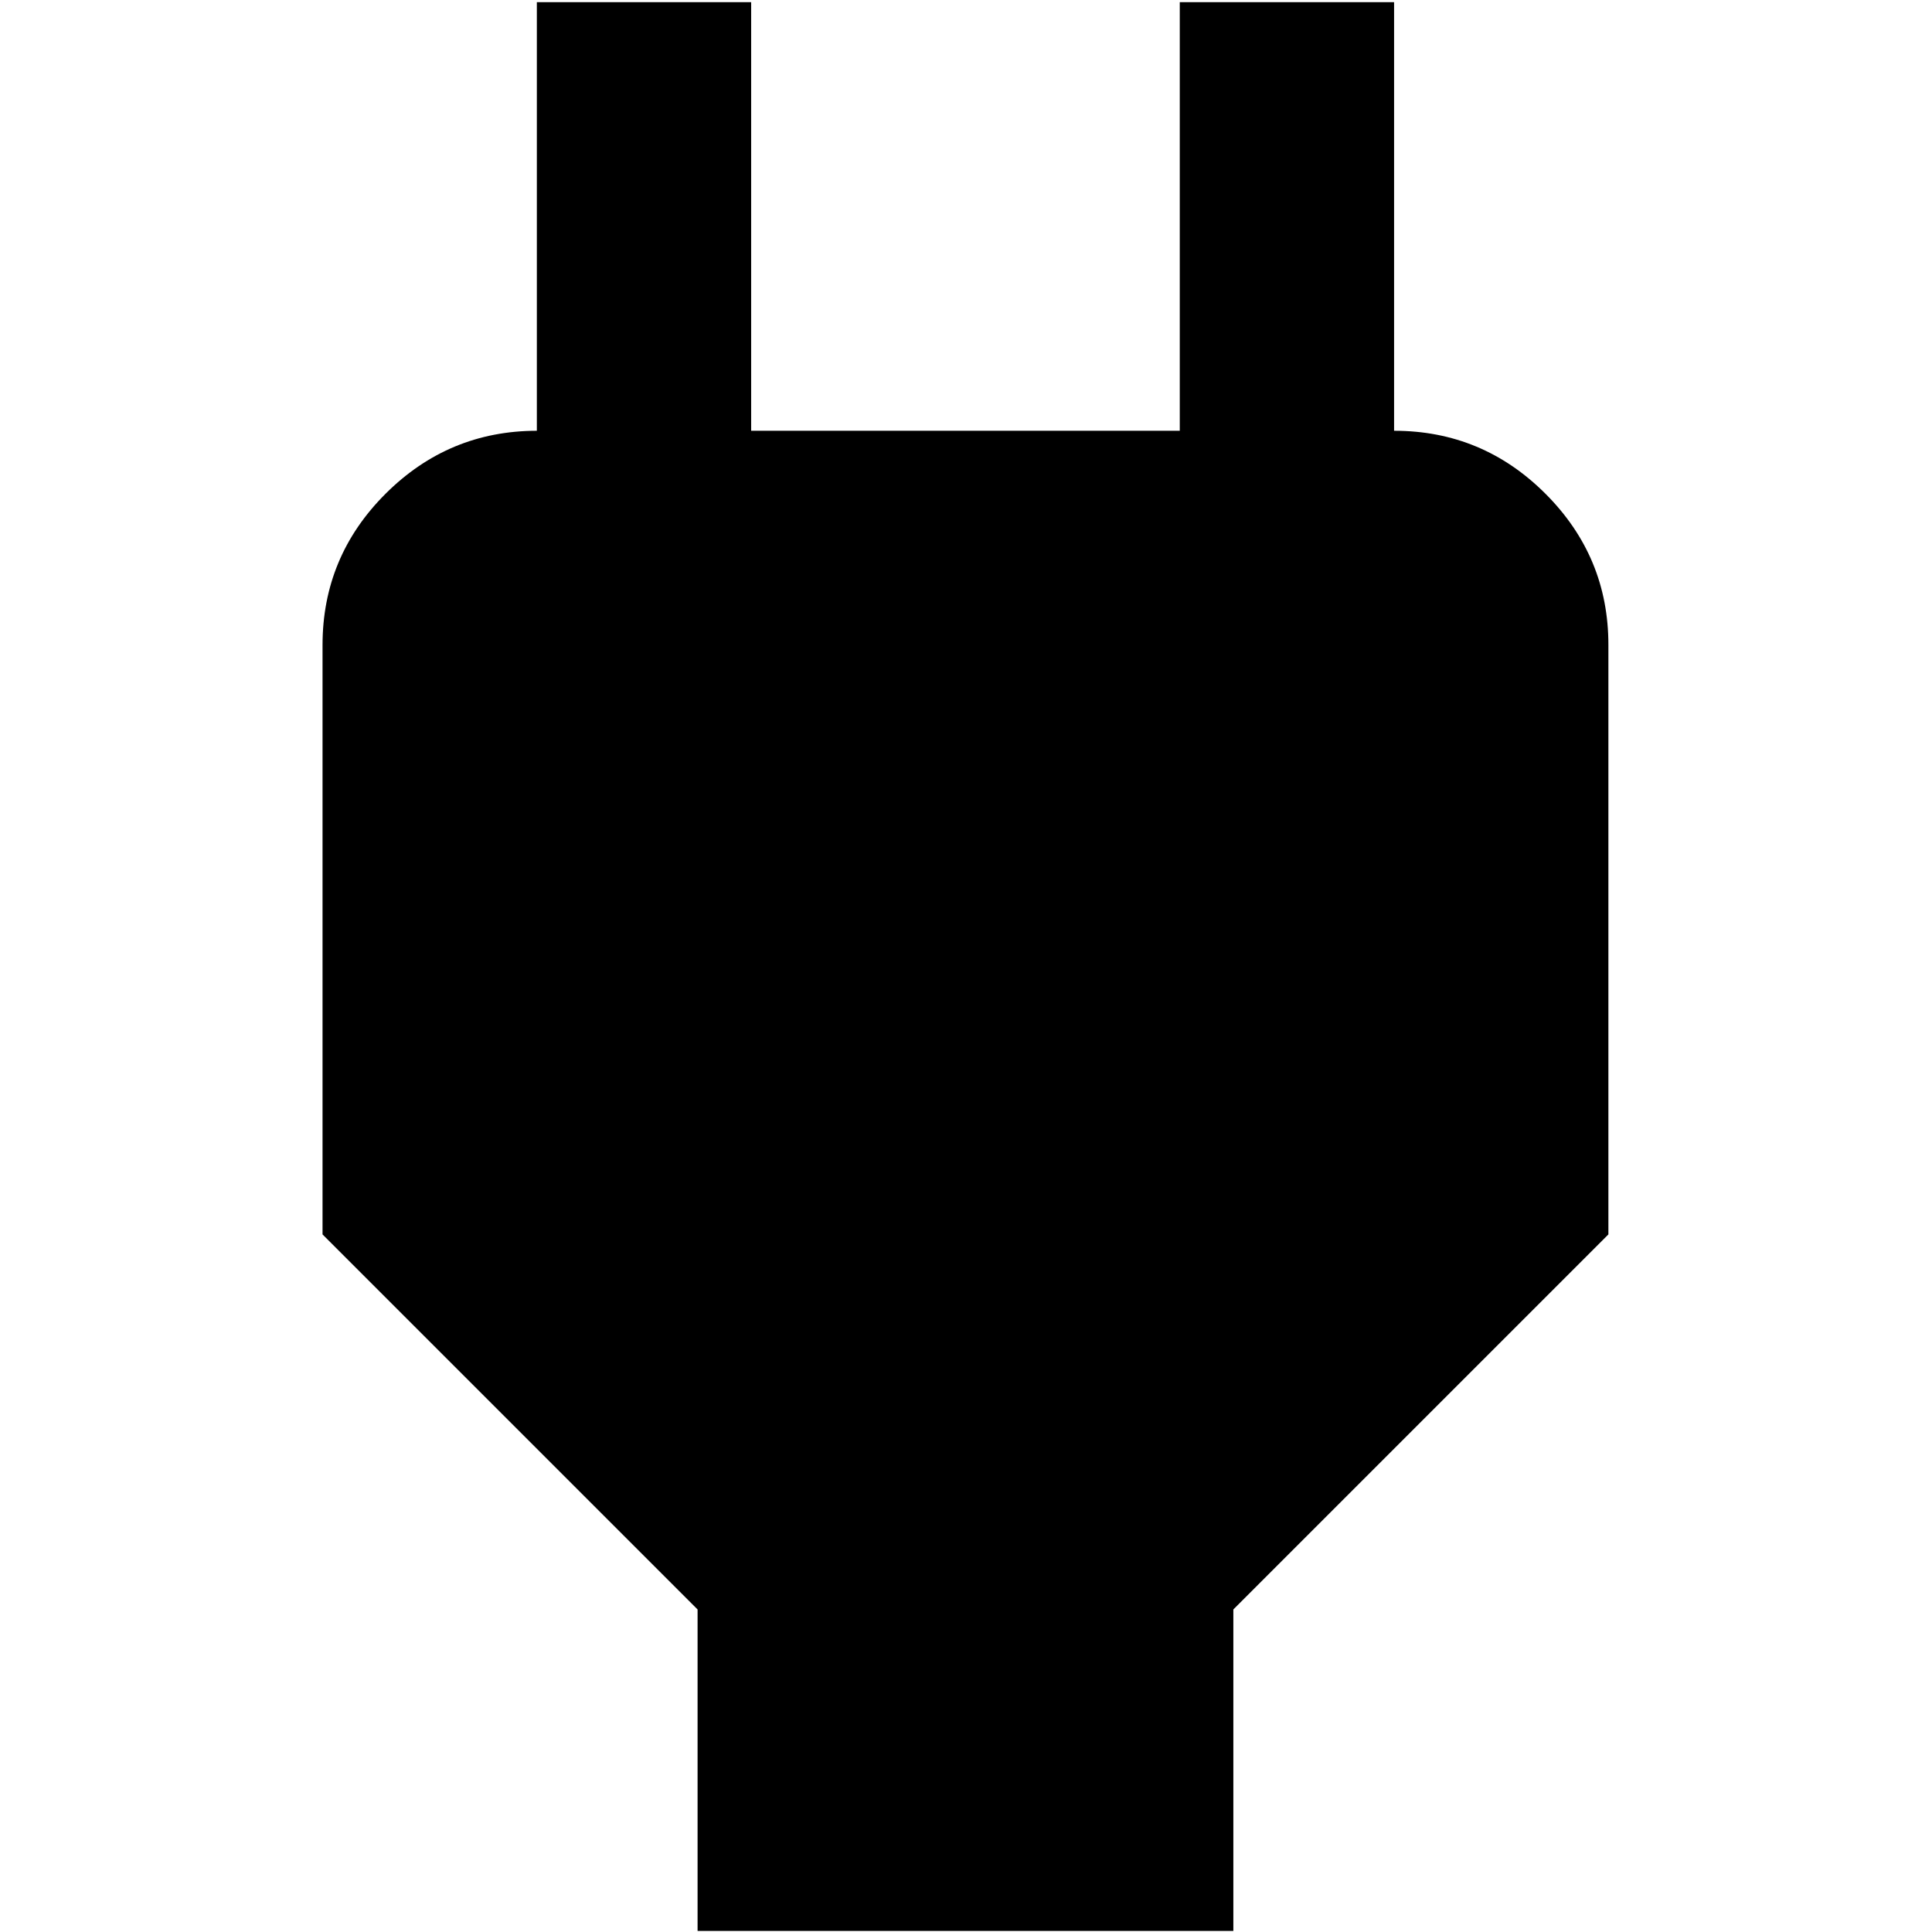
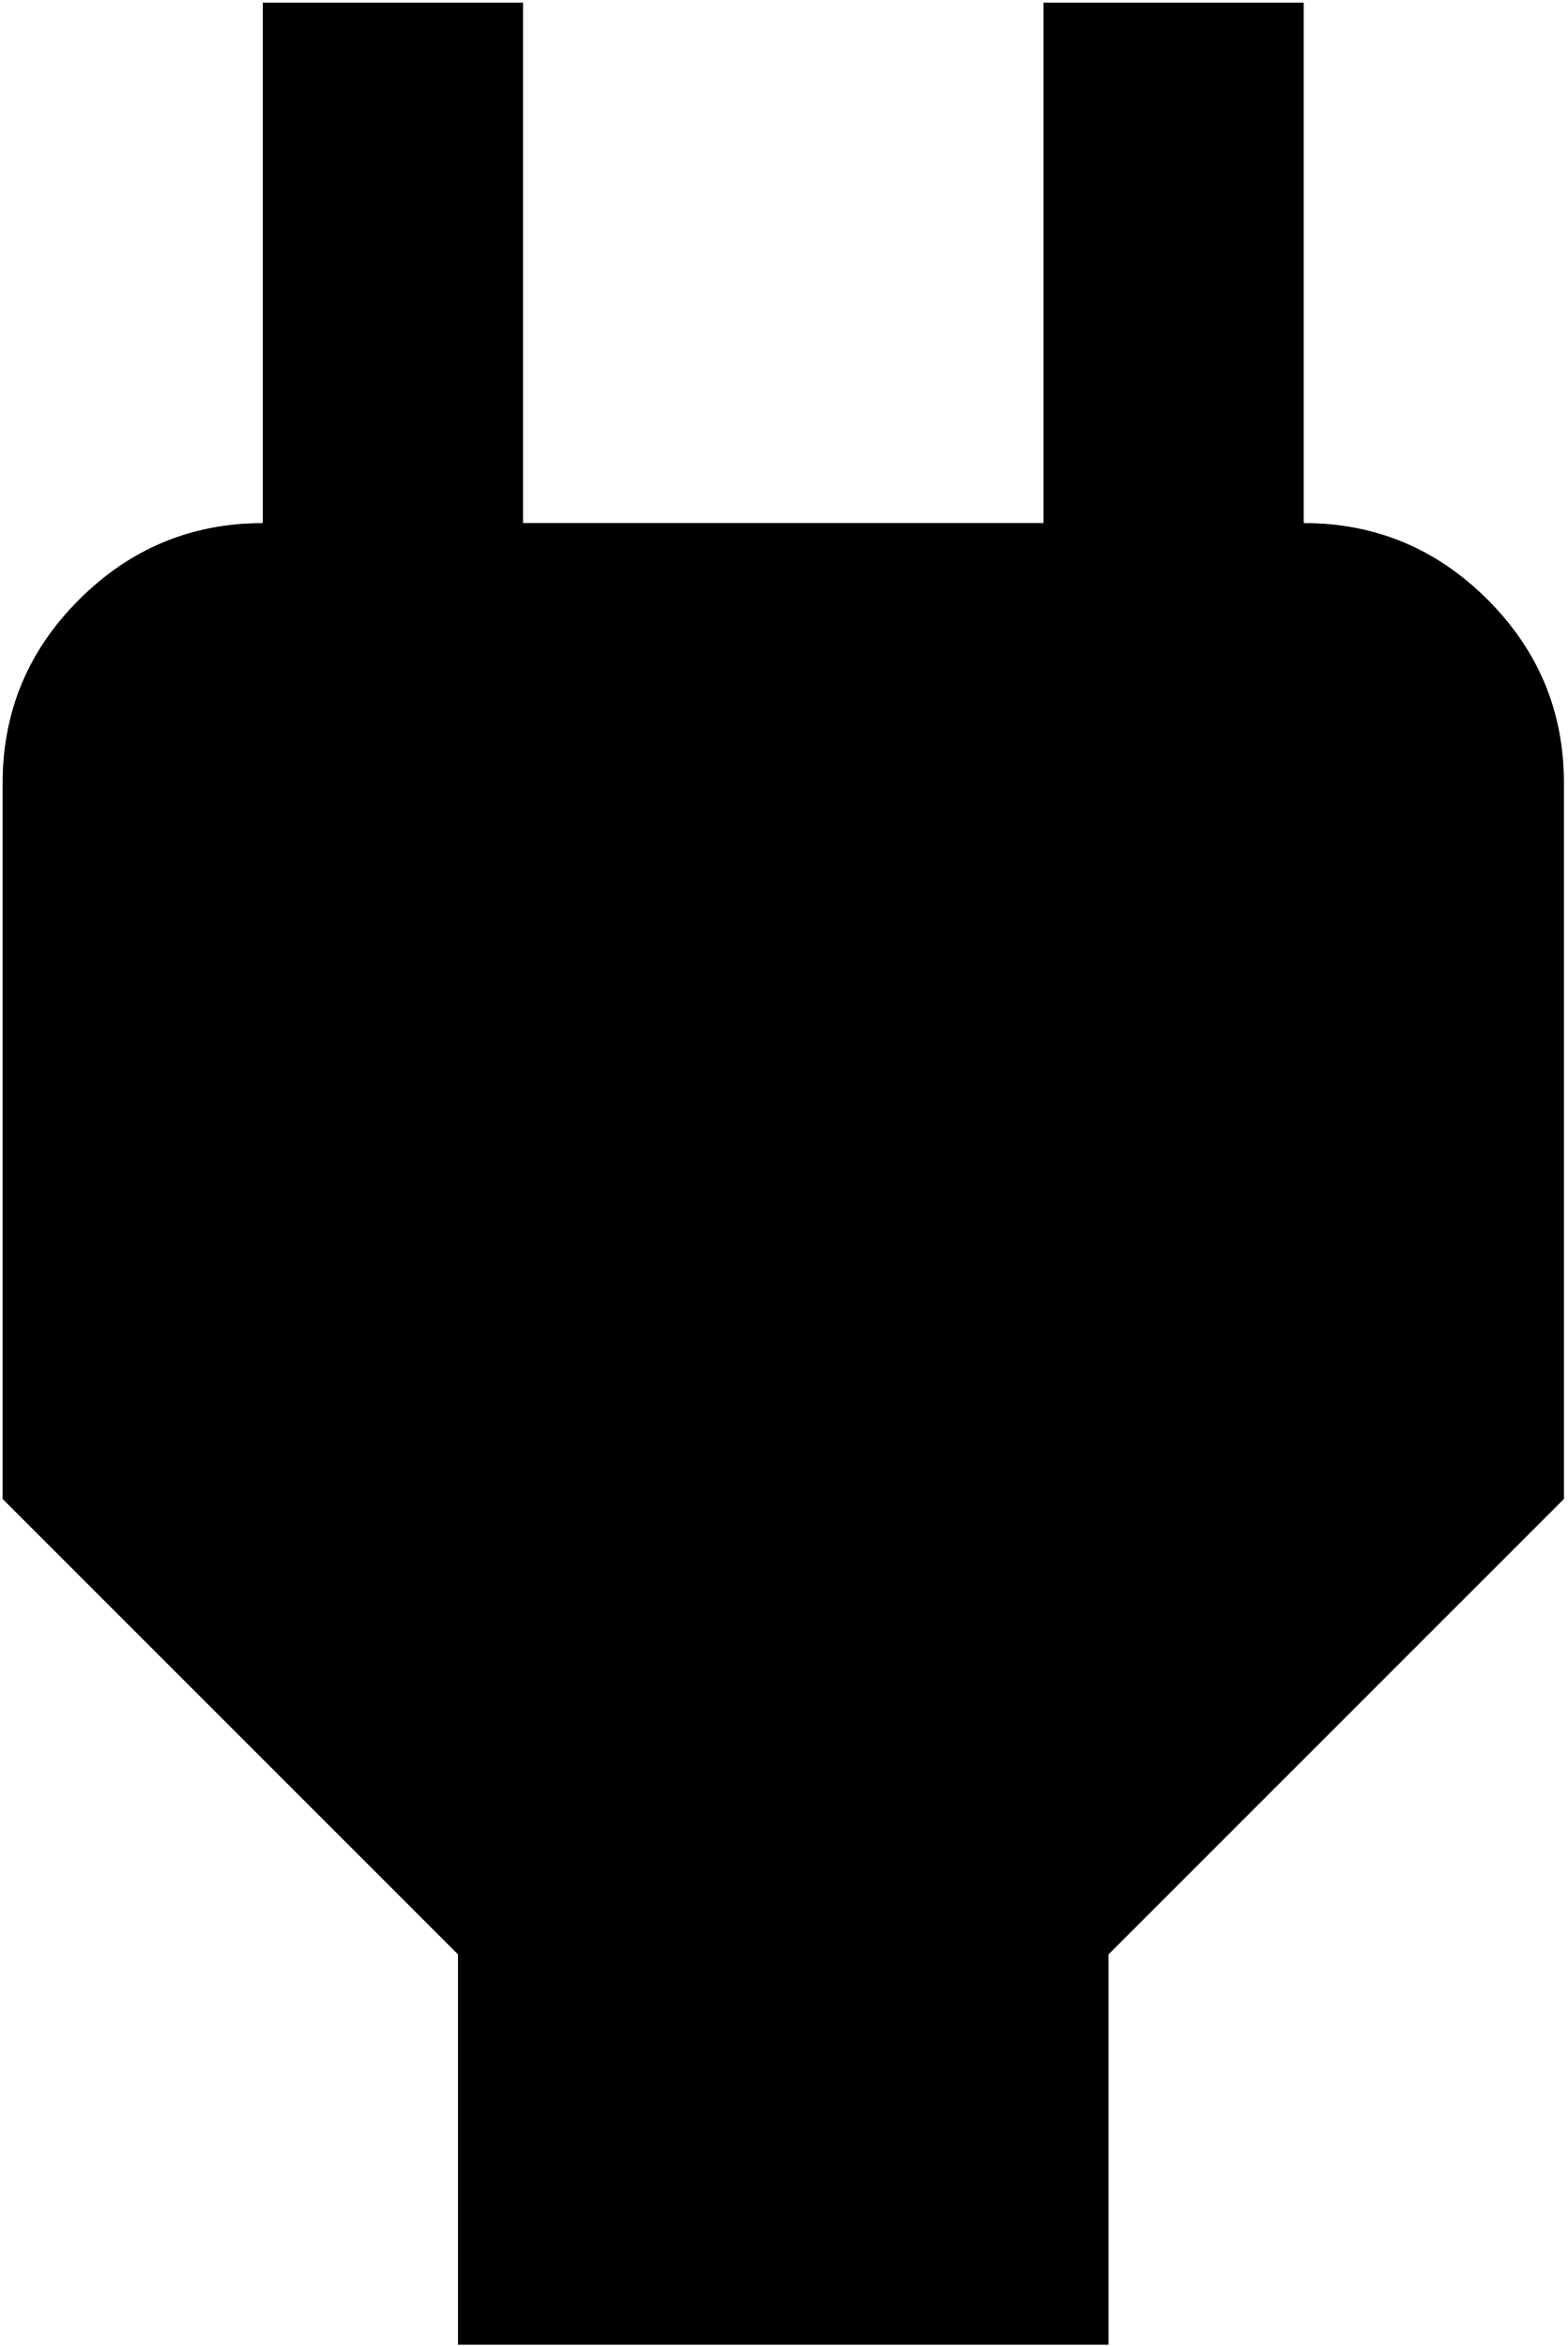
- <svg xmlns="http://www.w3.org/2000/svg" height="24" width="24" viewBox="5.98 2.98 12.05 18.03">
+ <svg xmlns="http://www.w3.org/2000/svg" viewBox="5.98 2.98 12.05 18.03">
  <path fill="currentColor" d="M9.5 21v-3L6 14.5V9q0-.825.588-1.412T8 7h1L8 8V3h2v4h4V3h2v5l-1-1h1q.825 0 1.413.588T18 9v5.5L14.5 18v3z" />
</svg>
